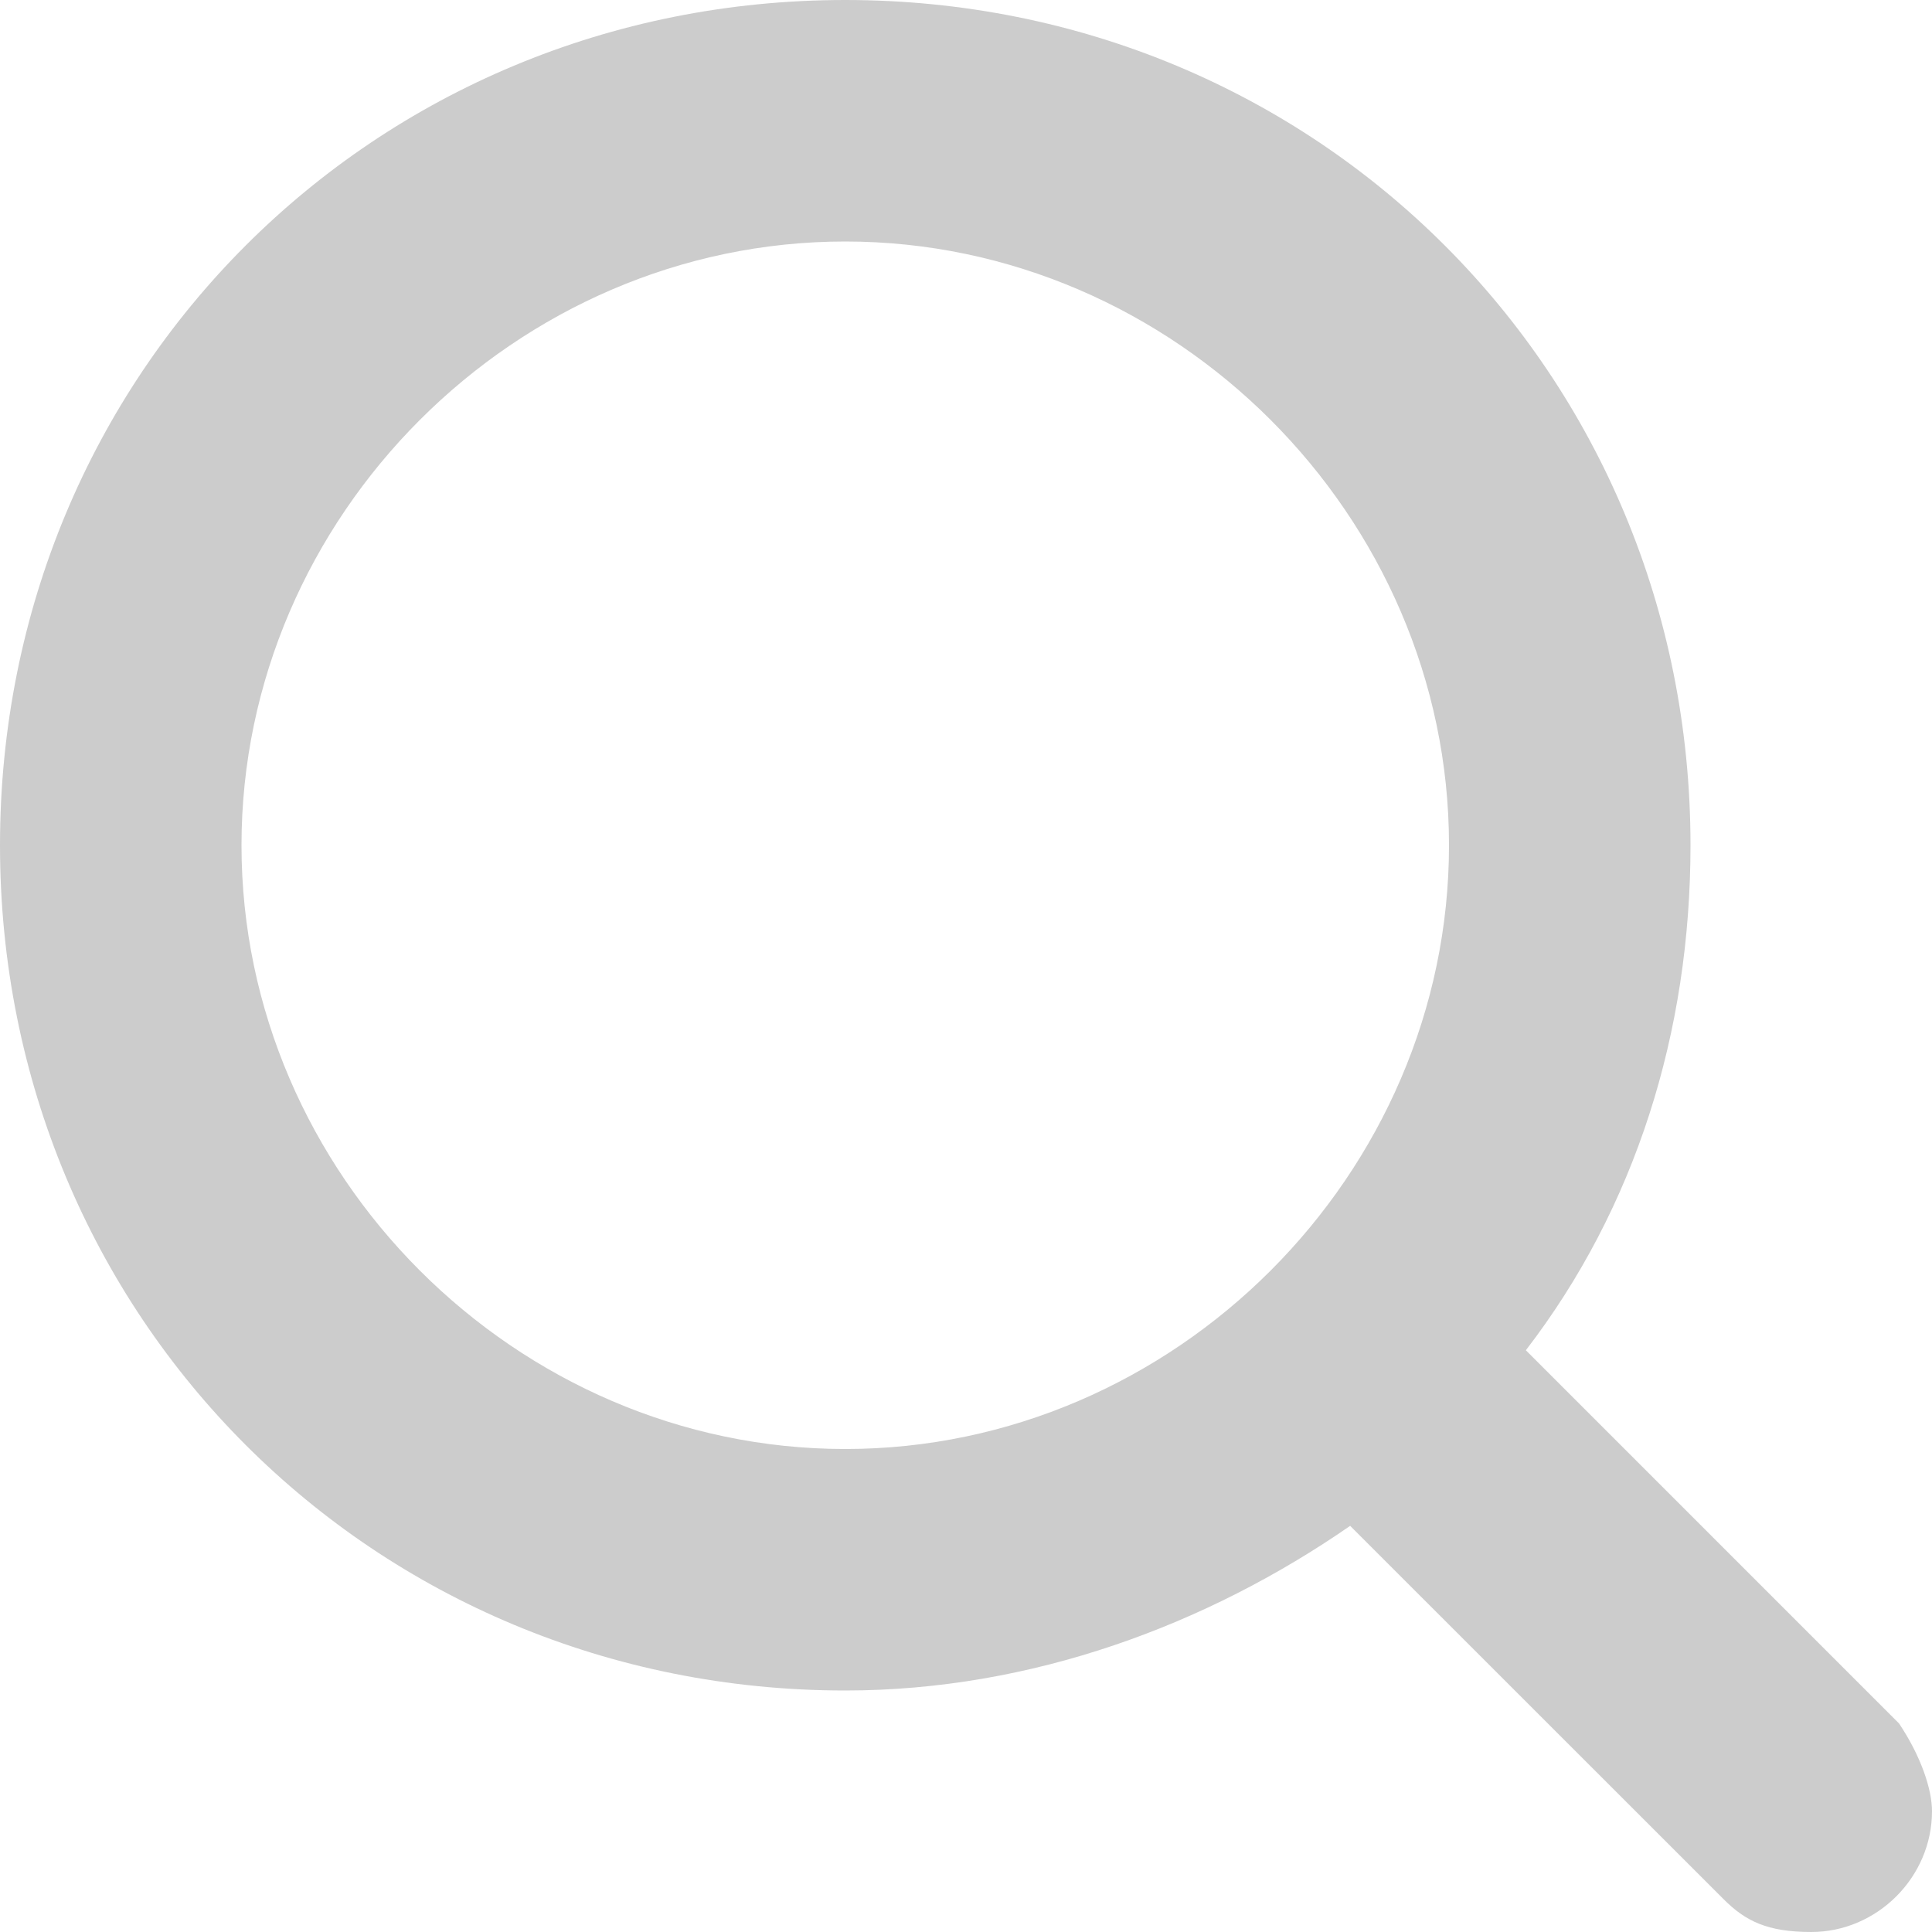
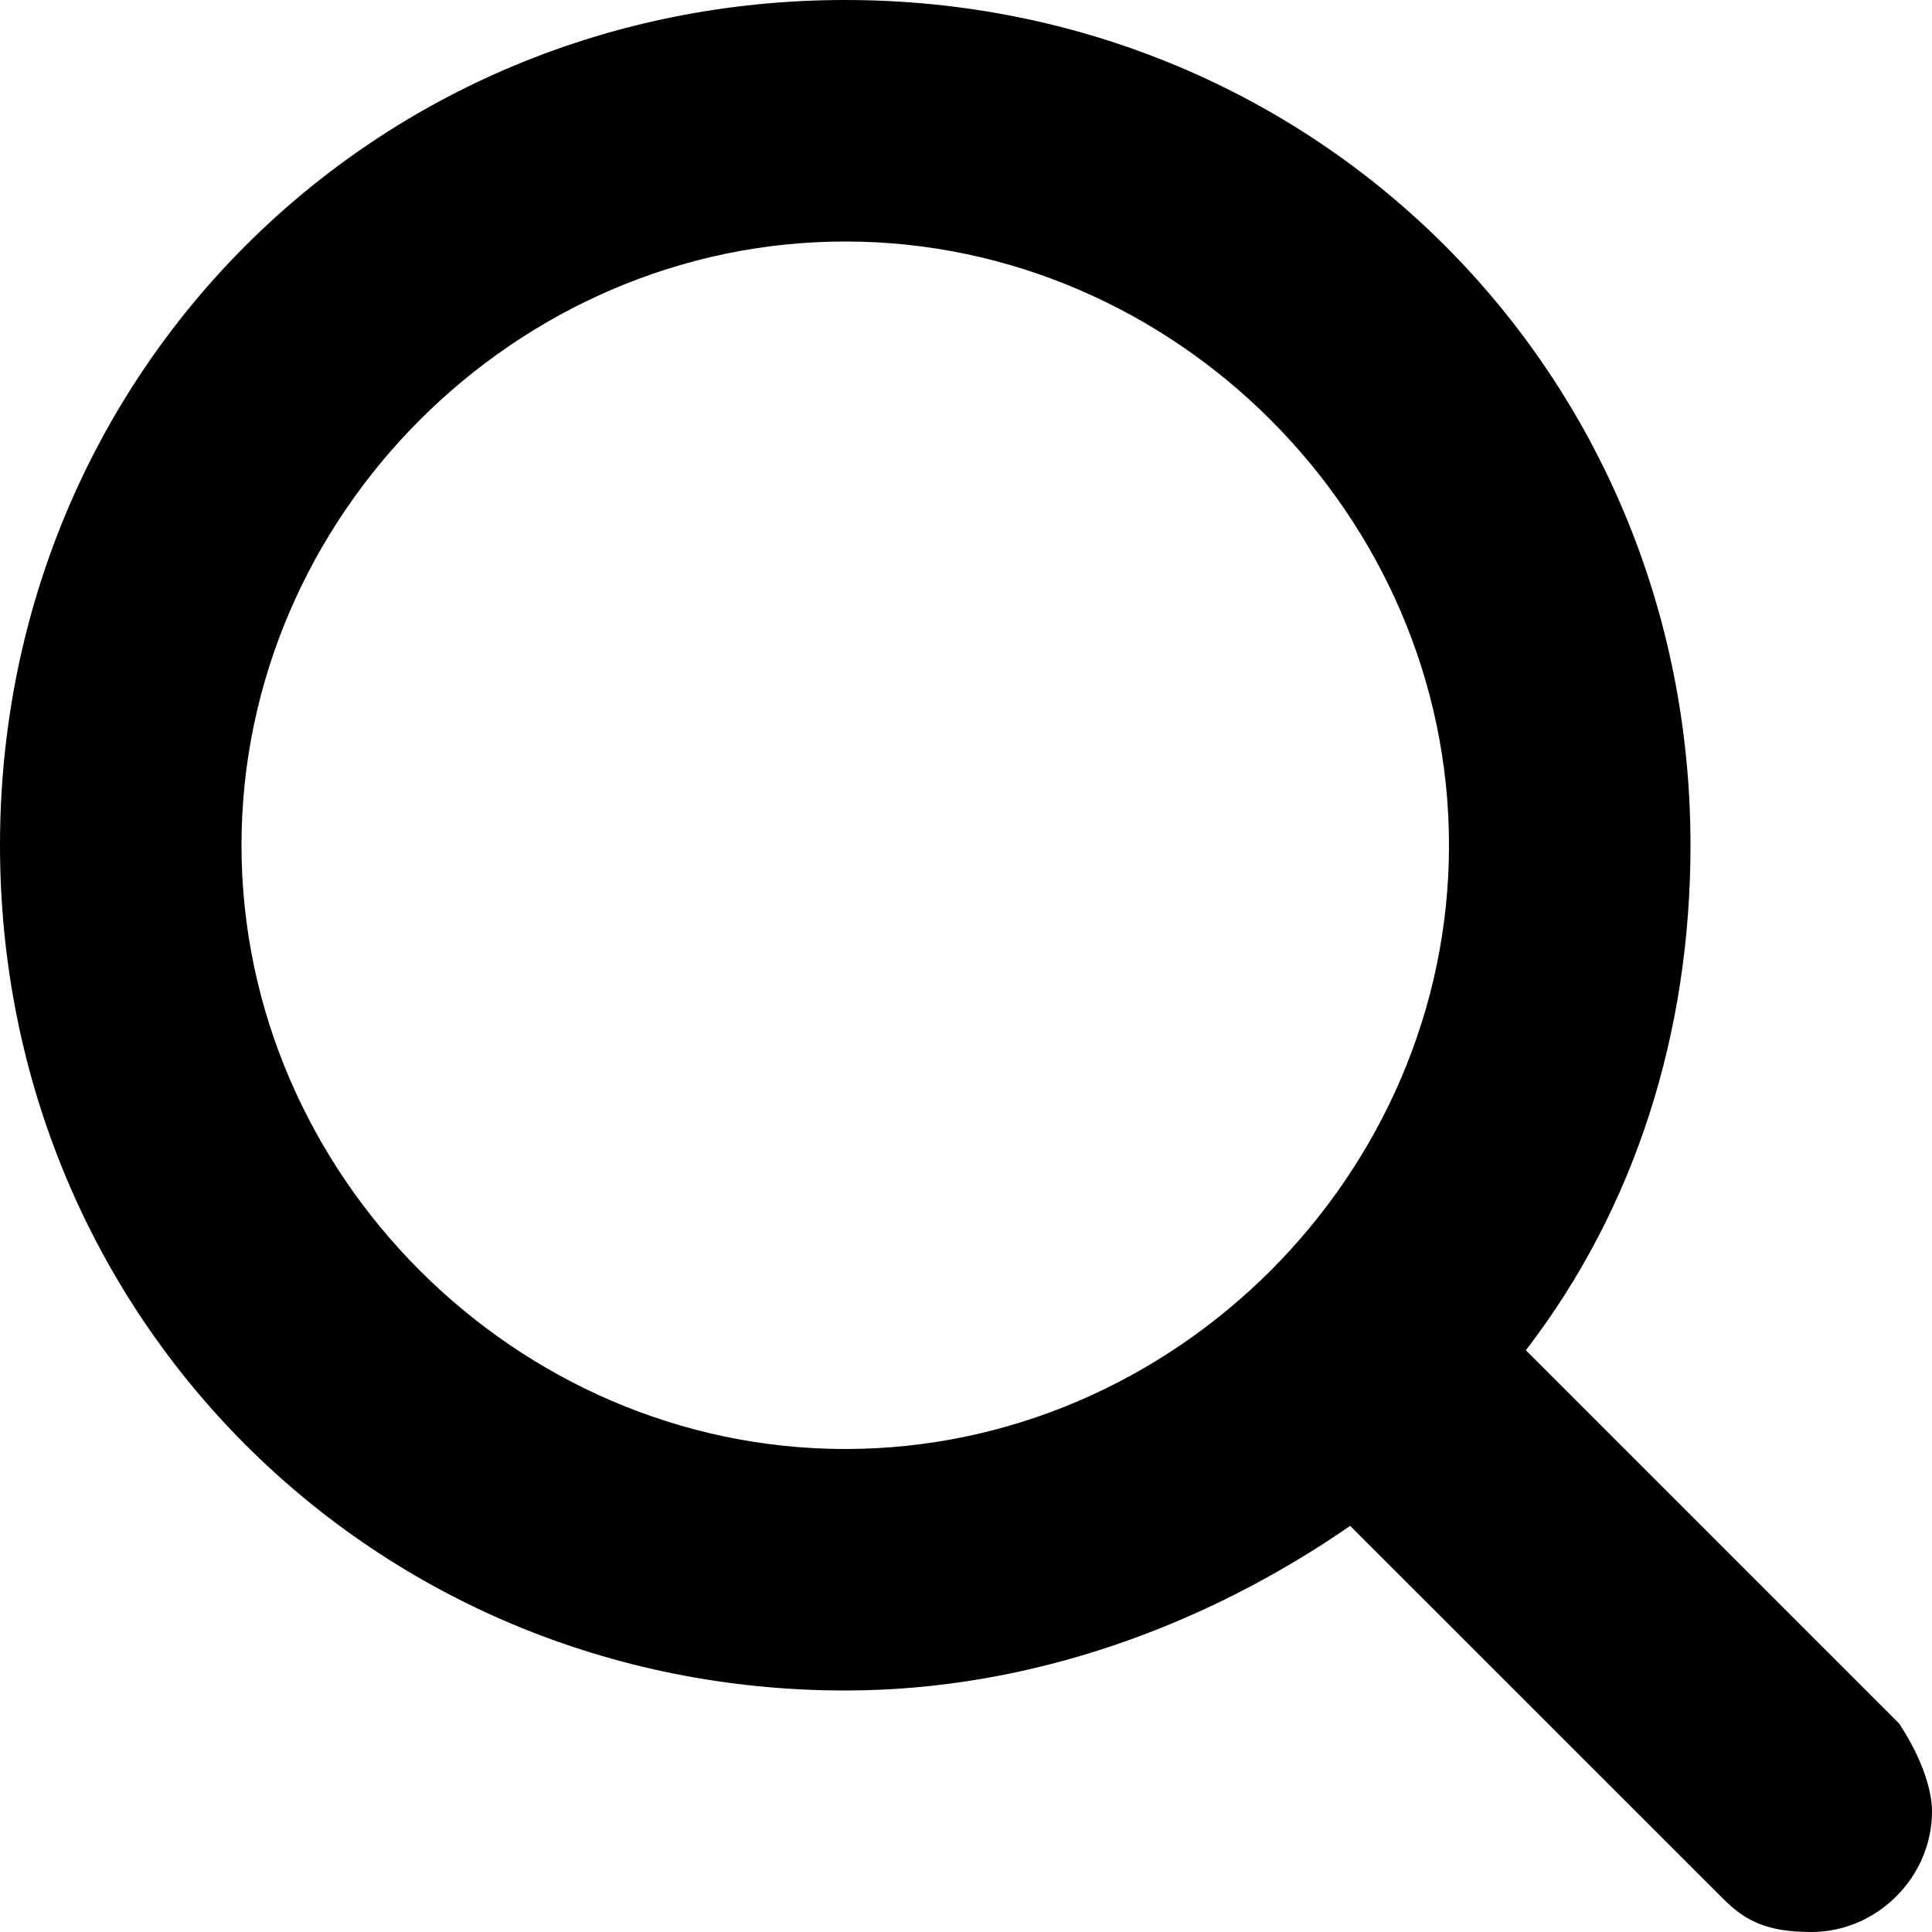
- <svg xmlns="http://www.w3.org/2000/svg" width="18" height="18" fill="none">
-   <path opacity=".2" d="m17.693 16.057-3.477-3.477c1.023-1.33 1.534-2.966 1.534-4.705C15.75 3.477 12.273 0 7.875 0S0 3.477 0 7.875s3.477 7.875 7.875 7.875c1.739 0 3.375-.614 4.704-1.534l3.478 3.477c.204.205.409.307.818.307.614 0 1.125-.511 1.125-1.125 0-.204-.102-.511-.307-.818ZM2.25 7.875c0-3.068 2.557-5.625 5.625-5.625S13.5 4.807 13.5 7.875 10.943 13.5 7.875 13.5 2.25 10.943 2.25 7.875Z" fill="#000" />
+ <svg xmlns="http://www.w3.org/2000/svg" width="18" height="18">
+   <path d="m17.693 16.057-3.477-3.477c1.023-1.33 1.534-2.966 1.534-4.705C15.75 3.477 12.273 0 7.875 0S0 3.477 0 7.875s3.477 7.875 7.875 7.875c1.739 0 3.375-.614 4.704-1.534l3.478 3.477c.204.205.409.307.818.307.614 0 1.125-.511 1.125-1.125 0-.204-.102-.511-.307-.818ZM2.25 7.875c0-3.068 2.557-5.625 5.625-5.625S13.5 4.807 13.5 7.875 10.943 13.5 7.875 13.5 2.25 10.943 2.25 7.875Z" />
</svg>
